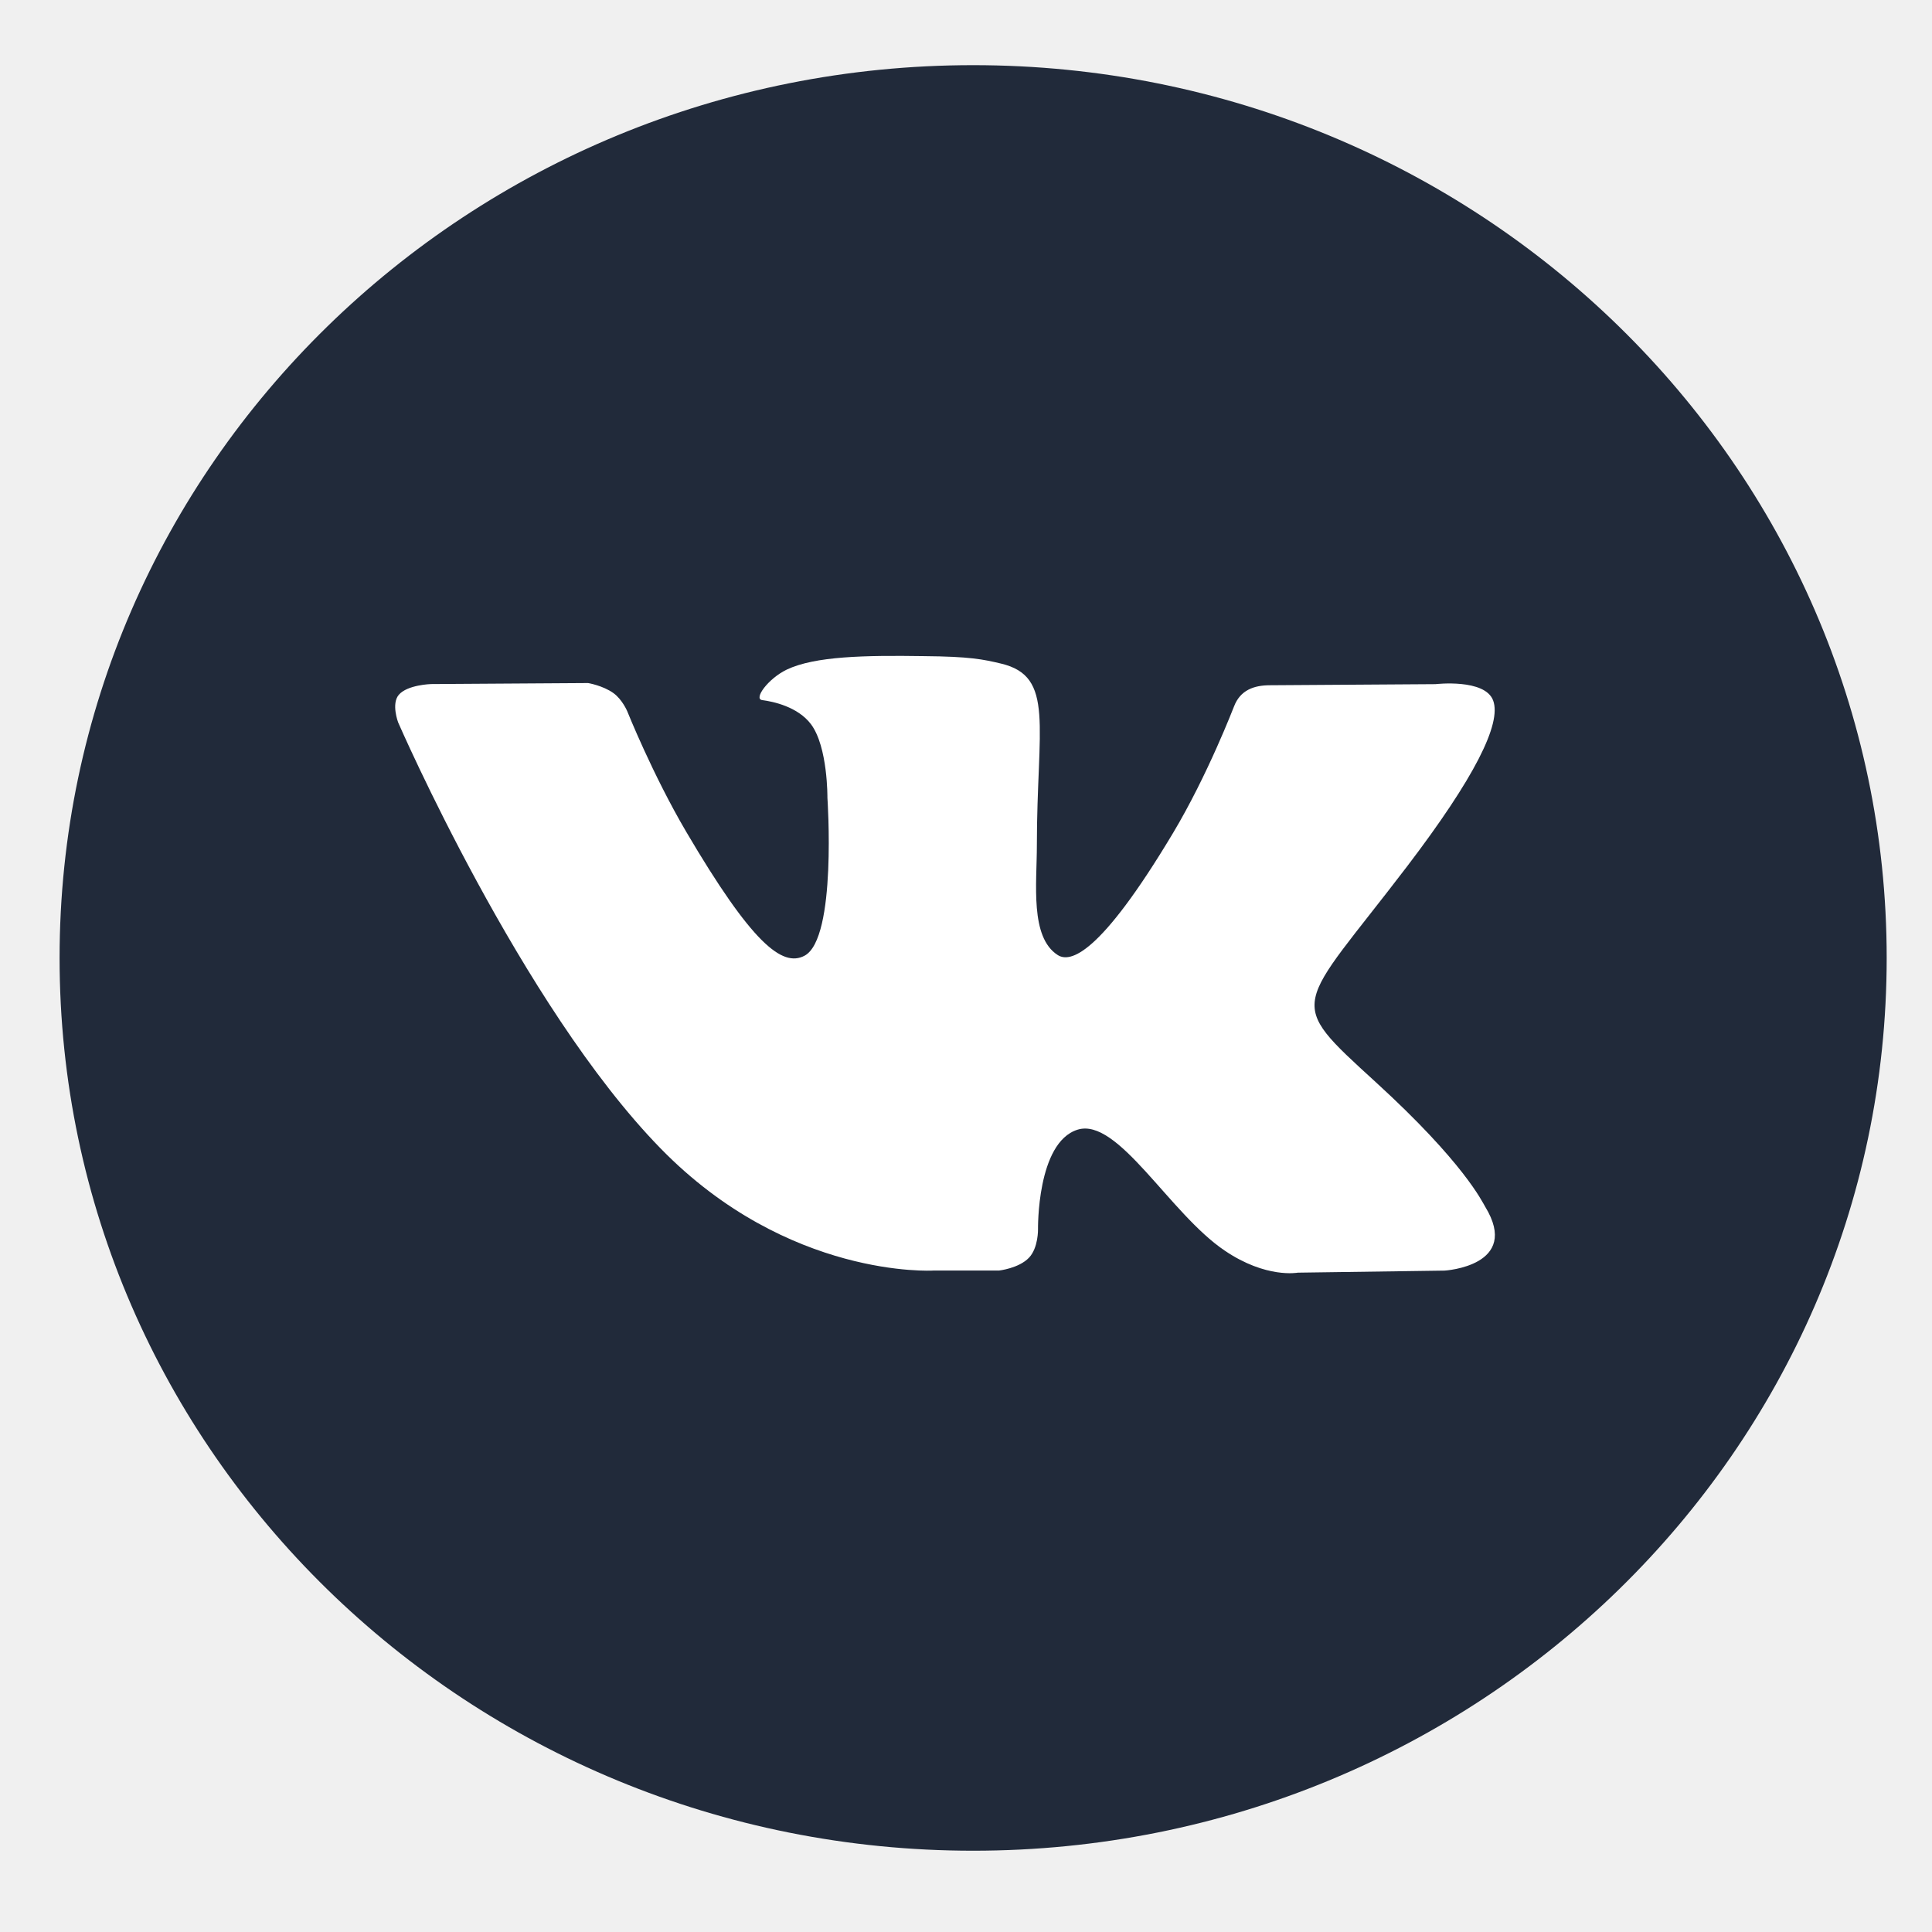
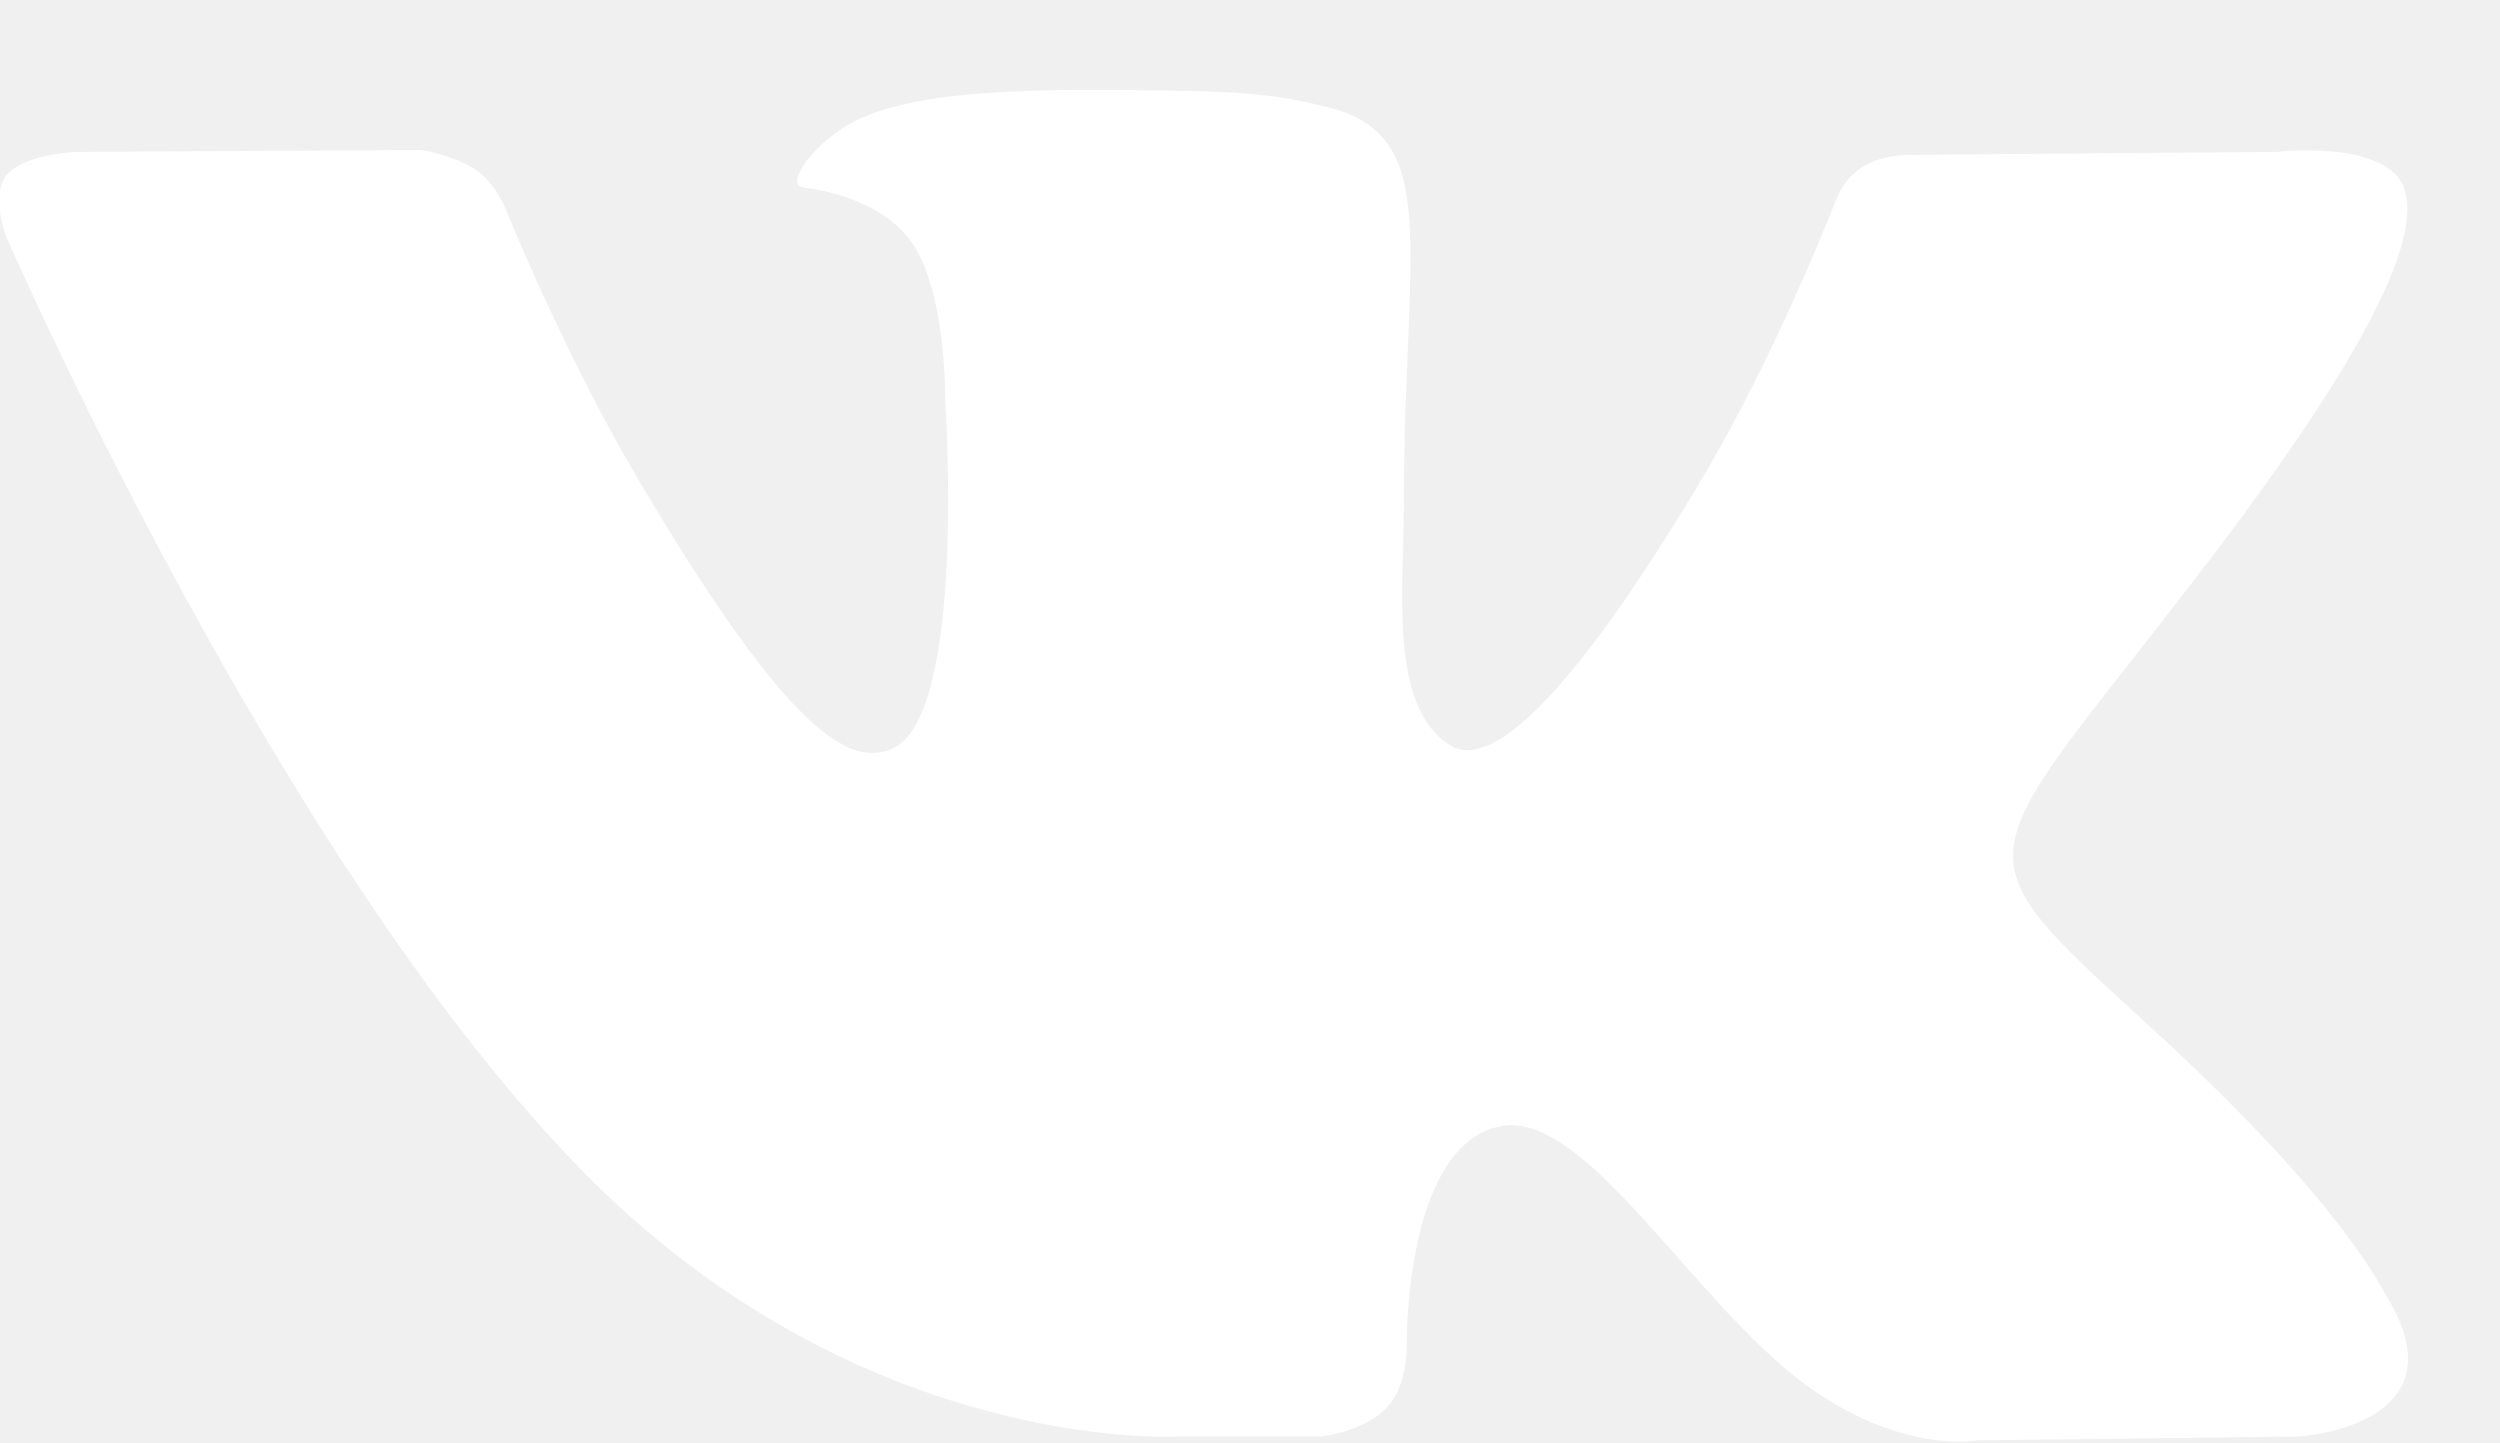
- <svg xmlns="http://www.w3.org/2000/svg" width="44" height="44" fill="none">
-   <path fill-rule="evenodd" clip-rule="evenodd" d="M22.163 1.484c11.49 0 20.805 9.103 20.805 20.333 0 11.23-9.315 20.332-20.805 20.332S1.357 33.046 1.357 21.817c0-11.23 9.315-20.333 20.806-20.333z" fill="#212A3A" />
-   <path d="M24.54 25.728c.92-.29 2.1 1.913 3.354 2.755.942.639 1.663.501 1.663.501l3.345-.047s1.748-.105.921-1.457c-.068-.112-.484-1.002-2.489-2.833-2.096-1.915-1.812-1.605.712-4.916 1.538-2.019 2.153-3.251 1.96-3.776-.185-.506-1.314-.374-1.314-.374l-3.768.025c-.367 0-.678.111-.82.483-.003.004-.598 1.562-1.391 2.886-1.677 2.802-2.346 2.952-2.623 2.776-.637-.406-.476-1.628-.476-2.497 0-2.716.416-3.849-.815-4.141-.411-.098-.711-.161-1.76-.17-1.34-.02-2.479 0-3.124.308-.428.209-.757.667-.557.693.25.033.811.15 1.112.55.386.517.374 1.677.374 1.677s.22 3.198-.52 3.594c-.508.272-1.203-.283-2.699-2.827-.764-1.301-1.34-2.74-1.34-2.74s-.112-.267-.314-.413c-.241-.173-.578-.229-.578-.229l-3.576.023s-.538.015-.735.245c-.175.205-.015.627-.015.627s2.802 6.45 5.974 9.7c2.908 2.983 6.213 2.785 6.213 2.785h1.497s.452-.05.683-.292c.215-.225.206-.648.206-.648s-.03-1.977.9-2.268z" fill="#fff" />
+ <svg xmlns="http://www.w3.org/2000/svg" width="26" height="15" fill="none">
+   <path d="M15.54 11.73c.92-.3 2.1 1.91 3.35 2.75.95.64 1.67.5 1.67.5l3.34-.04s1.75-.1.92-1.46c-.07-.11-.48-1-2.49-2.83-2.1-1.92-1.8-1.6.72-4.92C24.58 3.71 25.2 2.48 25 1.95c-.19-.5-1.32-.37-1.32-.37l-3.77.03c-.36 0-.67.1-.82.48 0 0-.6 1.56-1.39 2.89-1.67 2.8-2.34 2.95-2.62 2.77-.64-.4-.48-1.63-.48-2.5 0-2.71.42-3.84-.81-4.14-.41-.1-.71-.16-1.76-.17-1.34-.02-2.48 0-3.12.31-.43.21-.76.67-.56.7.25.03.8.14 1.11.54.39.52.37 1.68.37 1.68s.22 3.2-.52 3.6c-.5.27-1.2-.29-2.7-2.83-.76-1.3-1.34-2.74-1.34-2.74s-.1-.27-.3-.42c-.25-.17-.59-.22-.59-.22l-3.57.02s-.54.01-.74.24c-.17.2-.01.63-.01.63s2.8 6.45 5.97 9.7c2.9 2.98 6.21 2.79 6.21 2.79h1.5s.45-.05.68-.3c.22-.22.21-.64.21-.64s-.03-1.98.9-2.27z" fill="#fff" />
</svg>
